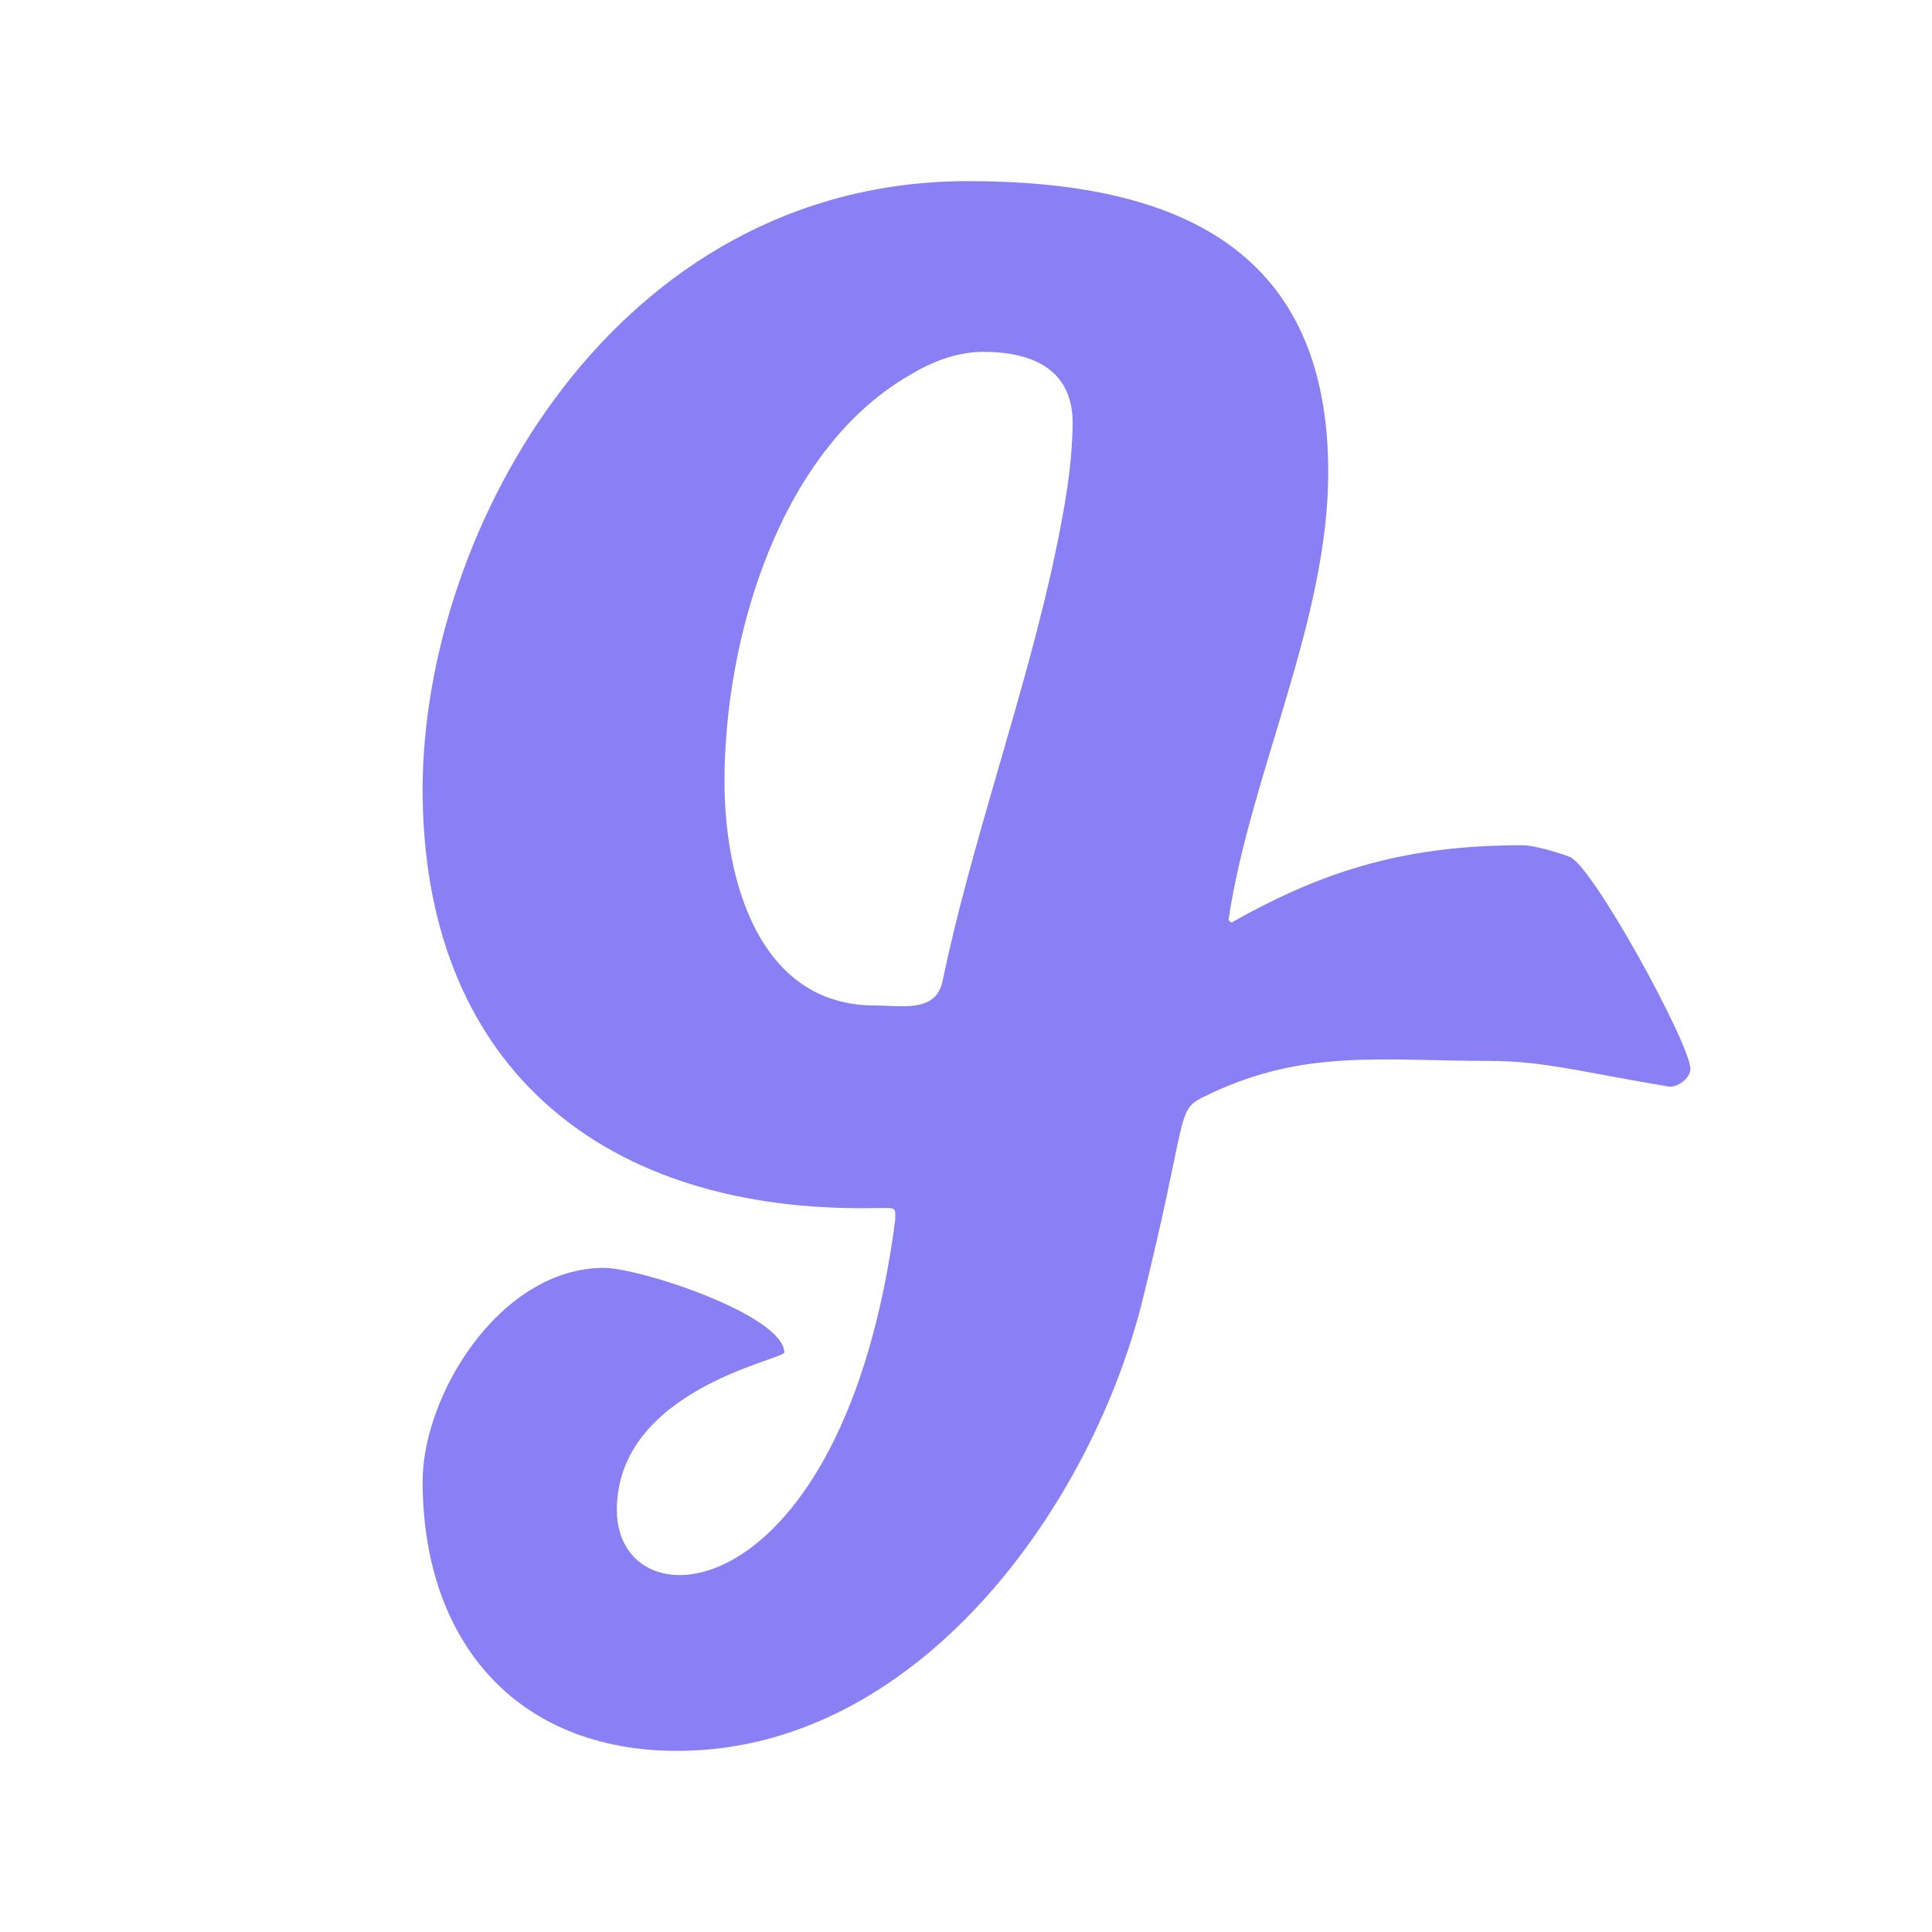
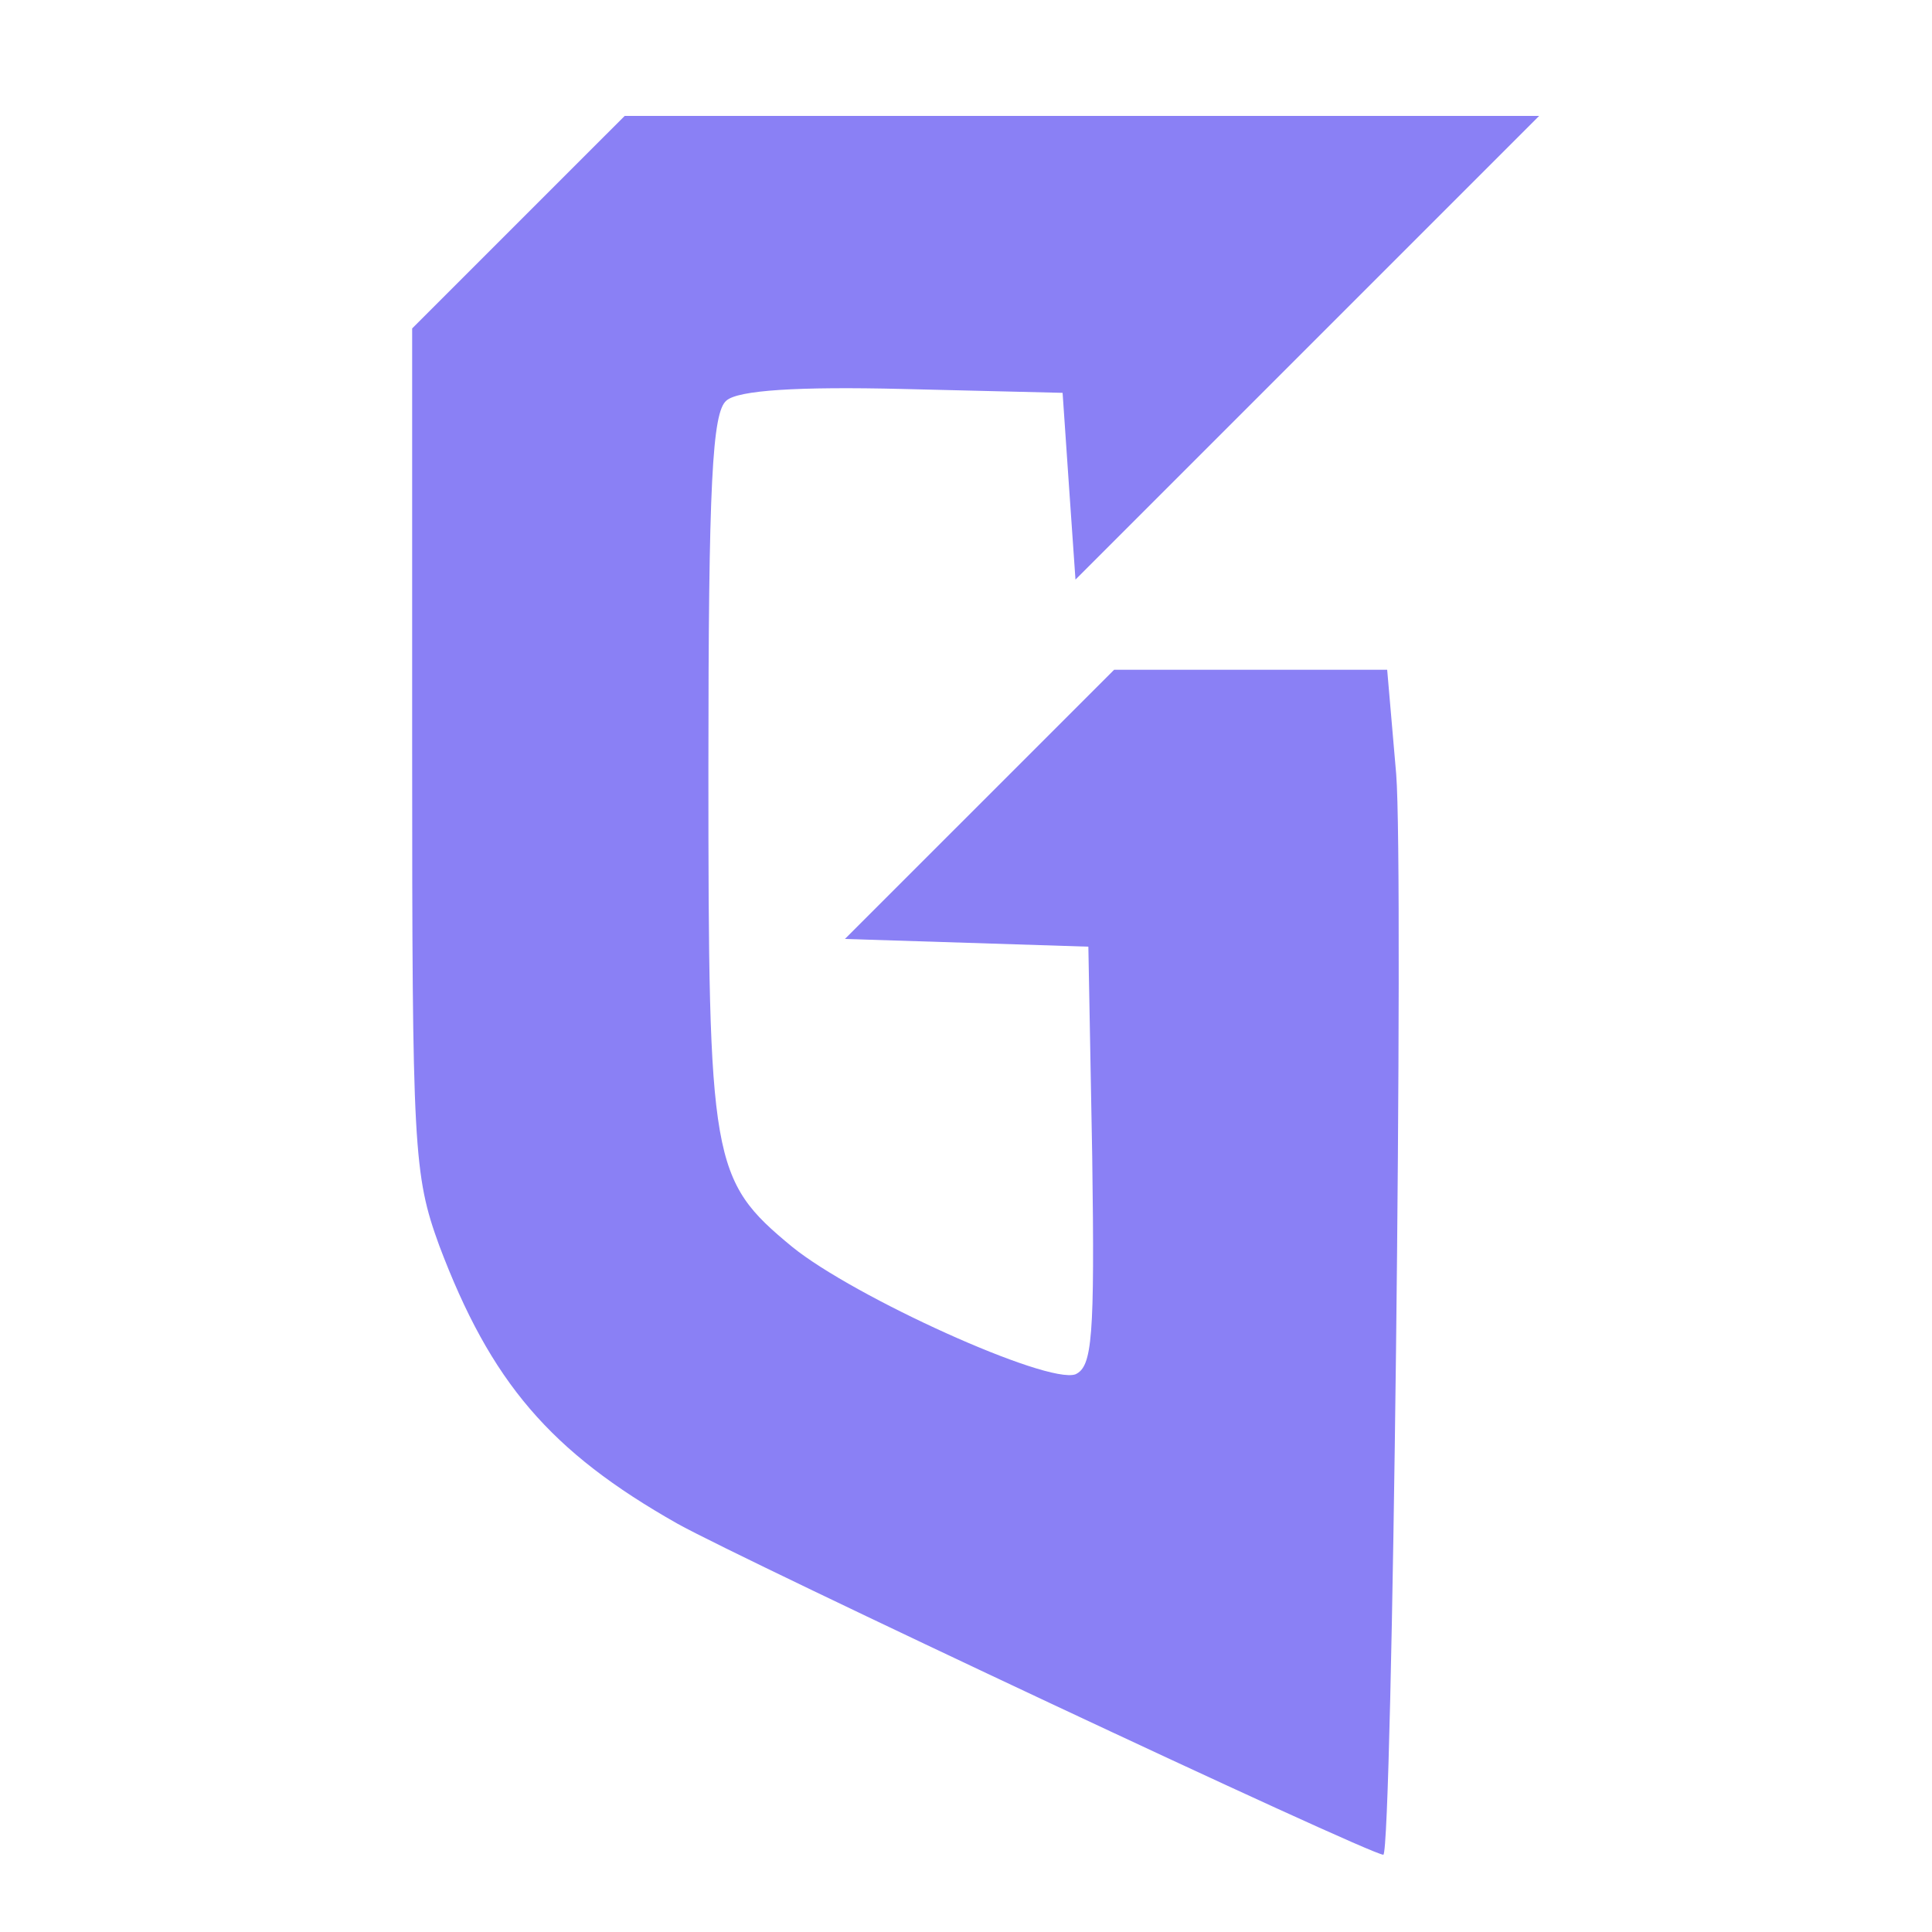
- <svg xmlns="http://www.w3.org/2000/svg" viewBox="0 0 32 32">
-   <path d="M16.035 3C10.19 3 7 8.773 7 13.074c0 4.464 2.837 6.938 7.27 6.938.609 0 .558-.05.558.193-.858 6.546-4.611 6.76-4.611 4.805 0-1.991 2.75-2.486 2.775-2.608C12.976 21.782 10.604 21 10 21c-1.721.005-3 2.108-3 3.535C7 27.171 8.54 29 11.217 29c3.93 0 6.804-3.952 7.687-7.385.767-3.072.57-3.212 1-3.431 1.635-.823 2.921-.612 4.764-.612.904 0 1.548.189 2.99.428.147 0 .34-.147.34-.295.001-.406-1.617-3.365-1.998-3.512-.178-.07-.588-.193-.781-.193-1.884 0-3.237.384-4.826 1.283l-.045-.045C20.704 12.836 22 10.285 22 7.822 22 4.192 19.6 3 16.035 3zm.254 2.828c.945 0 1.477.39 1.477 1.172-.005.726-.138 1.446-.286 2.152-.472 2.27-1.404 4.838-1.87 7.108-.118.518-.676.394-1.118.394-1.945 0-2.492-2.122-2.492-3.71 0-2.388.919-5.55 3.143-6.774.355-.208.75-.342 1.146-.342z" fill="#8a80f5" class="fill-000000" />
+ <svg xmlns="http://www.w3.org/2000/svg" viewBox="0 0 1024 1024">
+   <path d="M274.432 118.101L218.453 174.08v223.232c0 211.627 0.683 225.28 14.336 262.827 27.307 72.363 58.709 109.227 126.293 147.456 34.133 19.115 366.592 175.445 374.101 175.445 4.779 0 10.923-522.24 6.827-572.757l-4.779-55.296H590.507L518.827 426.667 447.829 497.664l64.853 2.048 64.171 2.048 2.048 111.275c1.365 96.256 0 111.275-8.875 115.371-15.019 5.461-117.419-40.96-150.187-67.584-43.008-35.499-44.373-44.373-44.373-253.269 0-151.552 2.048-189.099 9.557-195.243 6.144-5.461 37.547-7.509 93.525-6.144l84.651 2.048 3.413 49.835 3.413 49.152 122.88-122.88 122.88-122.88h-484.693l-56.661 56.661z" fill="#8a80f5" />
</svg>
